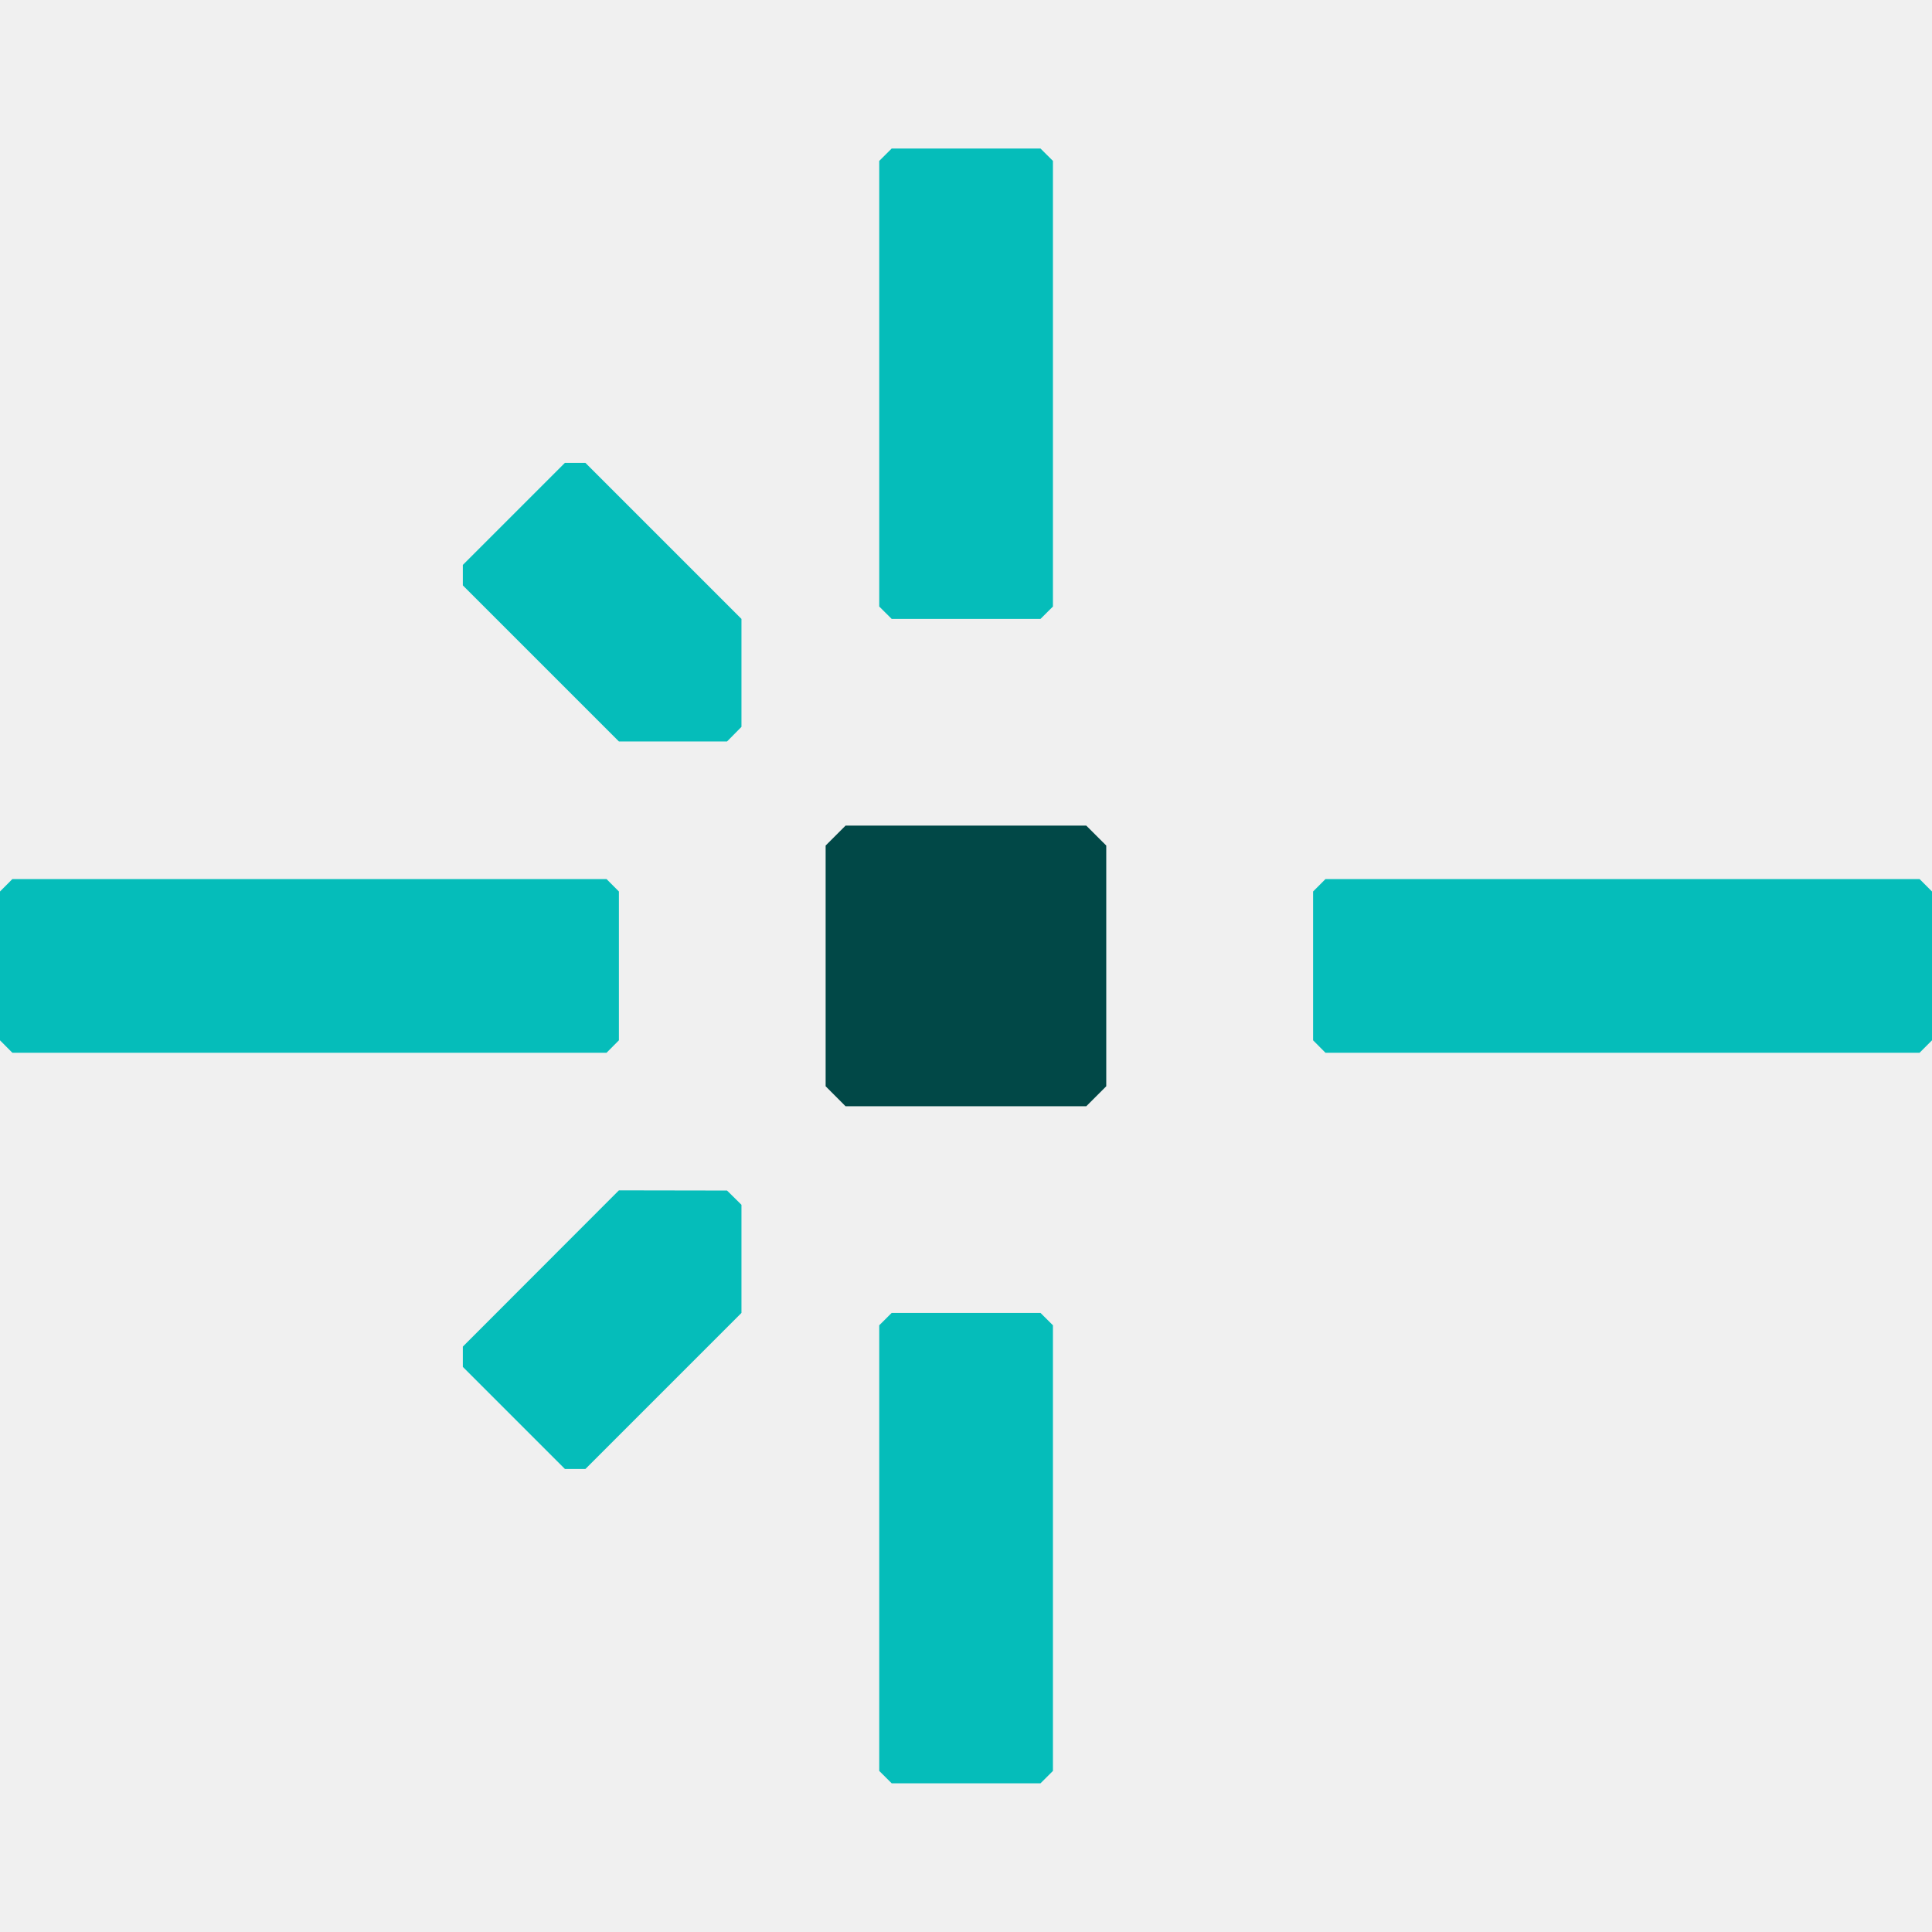
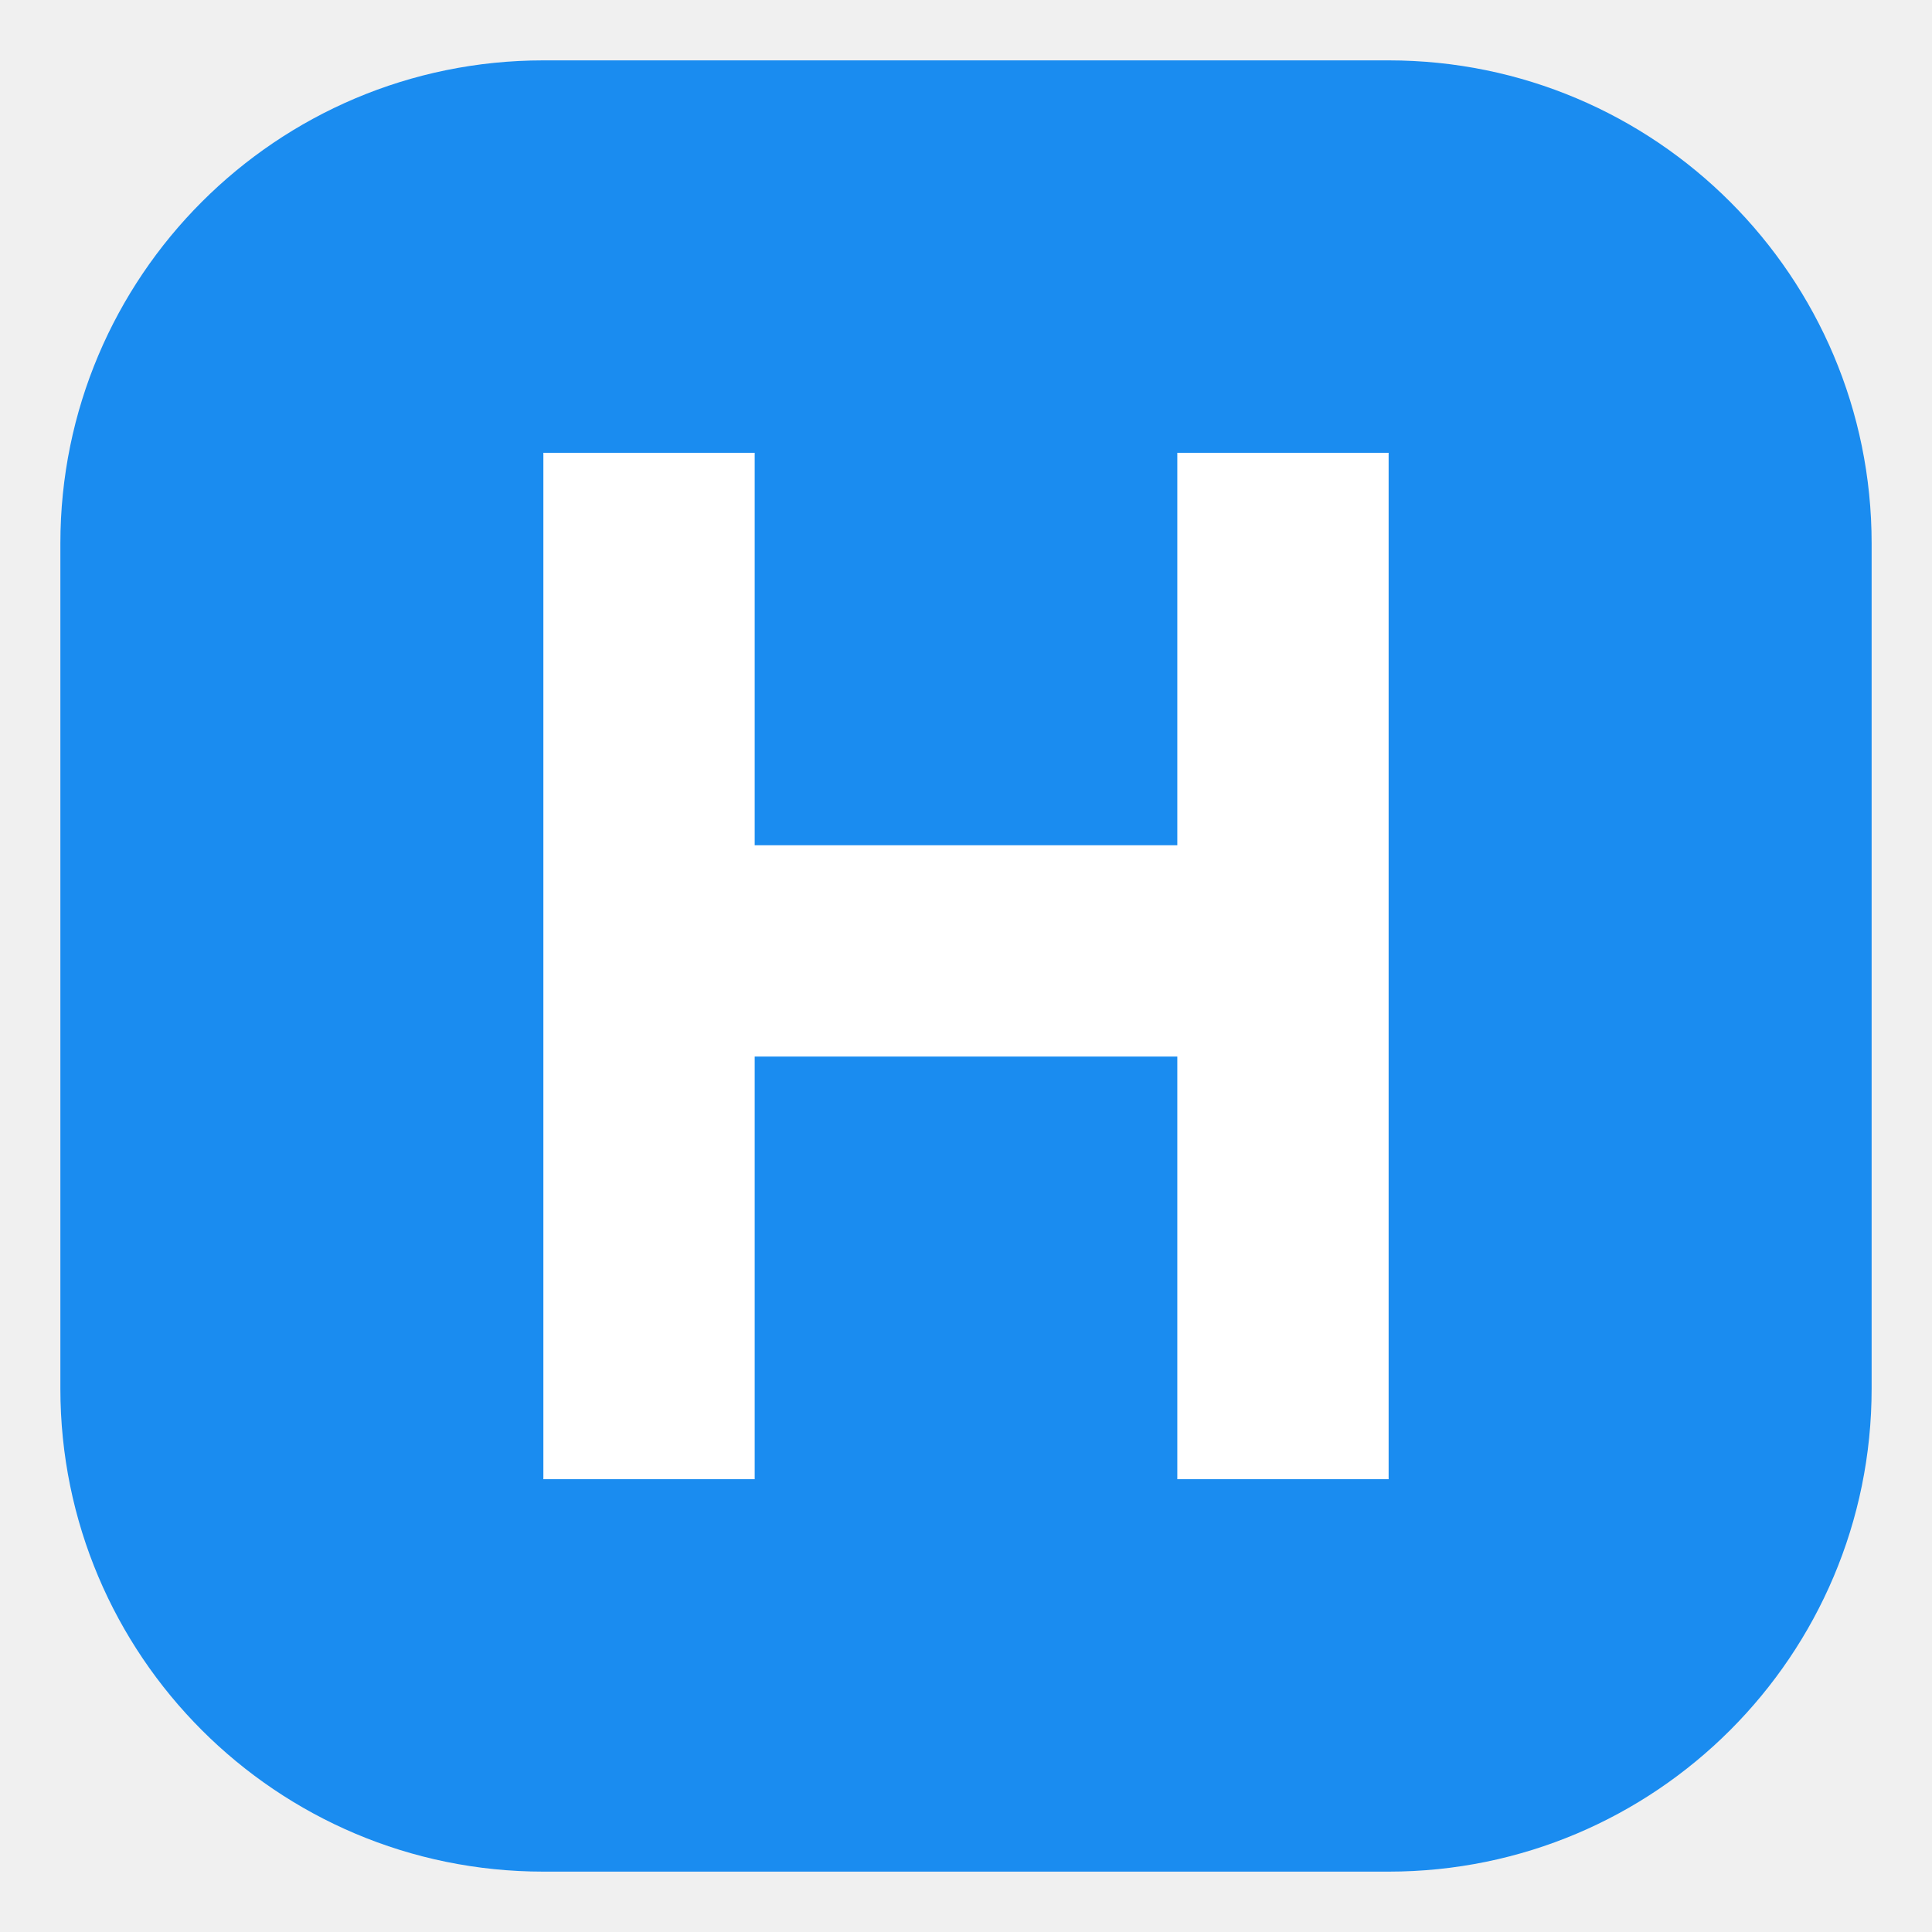
<svg xmlns="http://www.w3.org/2000/svg" width="32" height="32" viewBox="0 0 32 32" fill="none">
  <style>
-     .favicon-center-dot {
-       fill: #014847;
+     .favicon-bg {
+       fill: #1a8cf0;
    }

-     .favicon-lines {
-       fill: #05BDBA;
+     .favicon-letter {
+       fill: #ffffff;
    }

    @media (prefers-color-scheme: dark) {
-       .favicon-center-dot {
-         fill: #fff;
+       .favicon-bg {
+         fill: #8ab4f8;
      }

-       .favicon-lines {
-         fill: #05BDBA;
+       .favicon-letter {
+         fill: #202124;
      }
    }
  </style>
-   <path class="favicon-center-dot" stroke="none" d="M17.992 18.323H14.005L13.675 17.992V14.005L14.005 13.675H17.992L18.323 14.005V17.992L17.992 18.323Z" />
-   <g class="favicon-lines" stroke="none">
-     <path d="M9.696 24.331H9.357L7.666 22.64V22.304L10.251 19.716L12.042 19.719L12.281 19.955V21.746L9.696 24.331Z" />
-     <path d="M7.666 9.696V9.357L9.357 7.666H9.696L12.281 10.251V12.039L12.042 12.281H10.251L7.666 9.696Z" />
-     <path d="M10.046 17.437H0.205L0 17.231V14.766L0.205 14.56H10.046L10.251 14.766V17.231L10.046 17.437Z" />
-     <path d="M31.794 17.437H21.954L21.749 17.231V14.766L21.954 14.56H31.794L32 14.766V17.231L31.794 17.437Z" />
-     <path d="M14.563 10.046V2.665L14.769 2.46H17.234L17.44 2.665V10.046L17.234 10.251H14.769L14.563 10.046Z" />
-     <path d="M14.563 29.332V21.951L14.769 21.746H17.234L17.44 21.951V29.332L17.234 29.537H14.769L14.563 29.332Z" />
-   </g>
+   <rect class="favicon-bg" x="1" y="1" width="30" height="30" rx="8" />
+   <path class="favicon-letter" d="M9 7.5H12.5V14H19.5V7.5H23V24.5H19.5V17.5H12.5V24.5H9V7.5Z" />
</svg>
